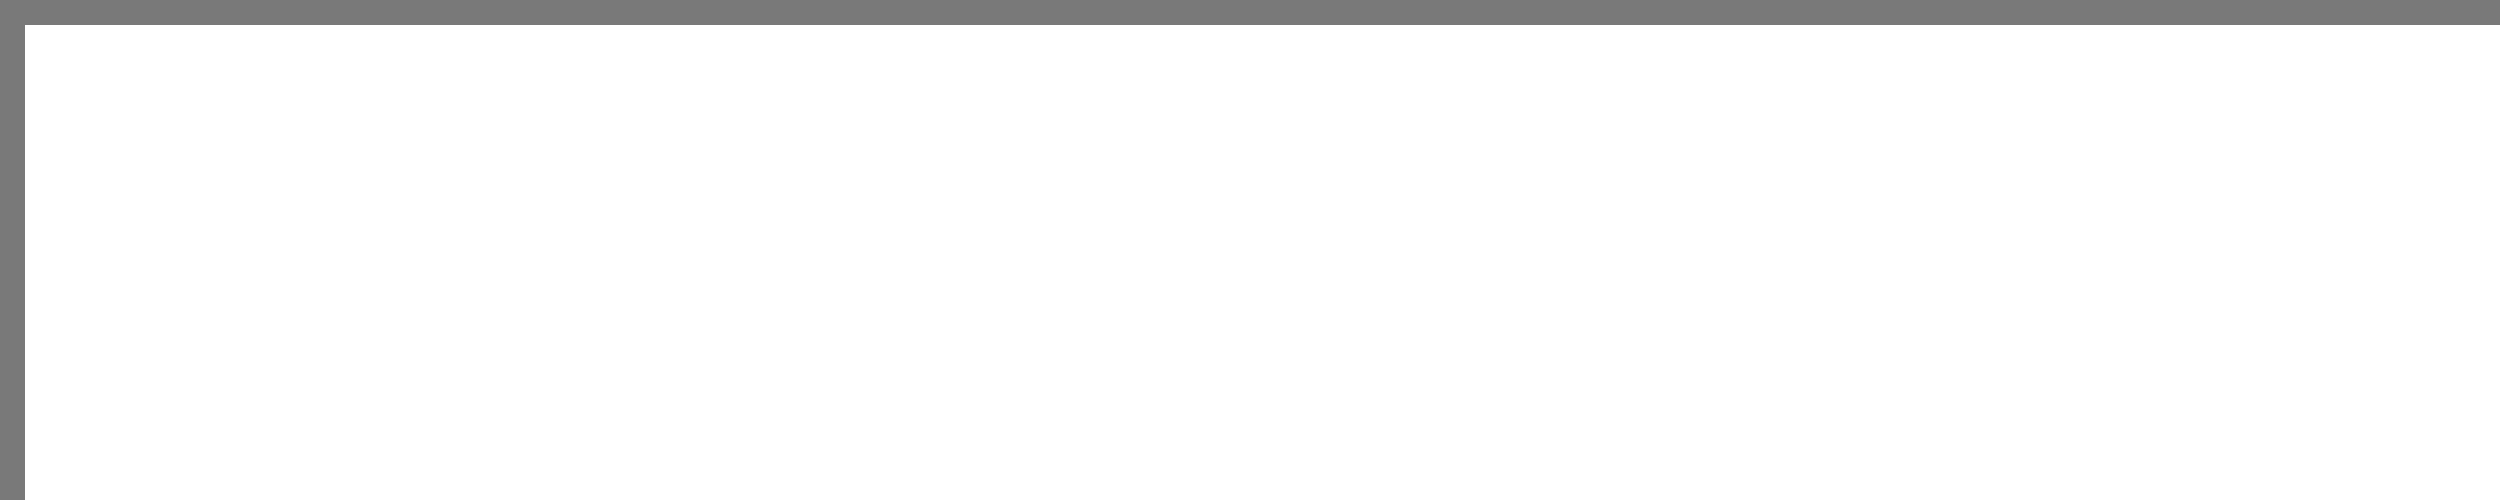
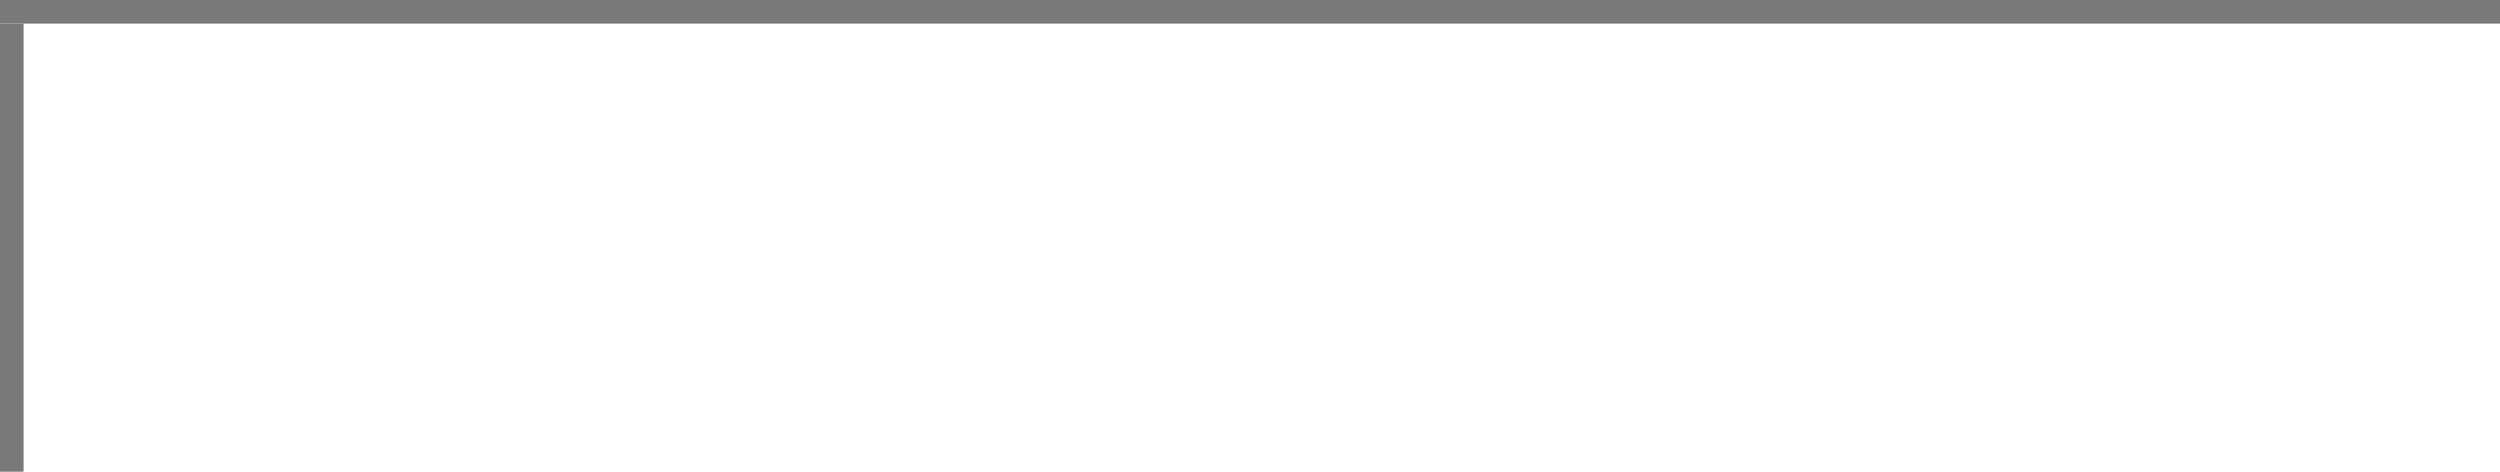
- <svg xmlns="http://www.w3.org/2000/svg" version="1.1" width="100px" height="20px" viewBox="106 49 100 20">
-   <path d="M 1 1  L 100 1  L 100 20  L 1 20  L 1 1  Z " fill-rule="nonzero" fill="rgba(255, 255, 255, 1)" stroke="none" transform="matrix(1 0 0 1 106 49 )" class="fill" />
-   <path d="M 0.5 1  L 0.5 20  " stroke-width="1" stroke-dasharray="0" stroke="rgba(121, 121, 121, 1)" fill="none" transform="matrix(1 0 0 1 106 49 )" class="stroke" />
-   <path d="M 0 0.5  L 100 0.5  " stroke-width="1" stroke-dasharray="0" stroke="rgba(121, 121, 121, 1)" fill="none" transform="matrix(1 0 0 1 106 49 )" class="stroke" />
+ <svg xmlns="http://www.w3.org/2000/svg" version="1.1" width="106px" height="20px" viewBox="0 49 106 20">
+   <path d="M 1 1  L 106 1  L 106 20  L 1 20  L 1 1  Z " fill-rule="nonzero" fill="rgba(255, 255, 255, 1)" stroke="none" transform="matrix(1 0 0 1 0 49 )" class="fill" />
+   <path d="M 0.5 1  L 0.5 20  " stroke-width="1" stroke-dasharray="0" stroke="rgba(121, 121, 121, 1)" fill="none" transform="matrix(1 0 0 1 0 49 )" class="stroke" />
+   <path d="M 0 0.5  L 106 0.5  " stroke-width="1" stroke-dasharray="0" stroke="rgba(121, 121, 121, 1)" fill="none" transform="matrix(1 0 0 1 0 49 )" class="stroke" />
</svg>
